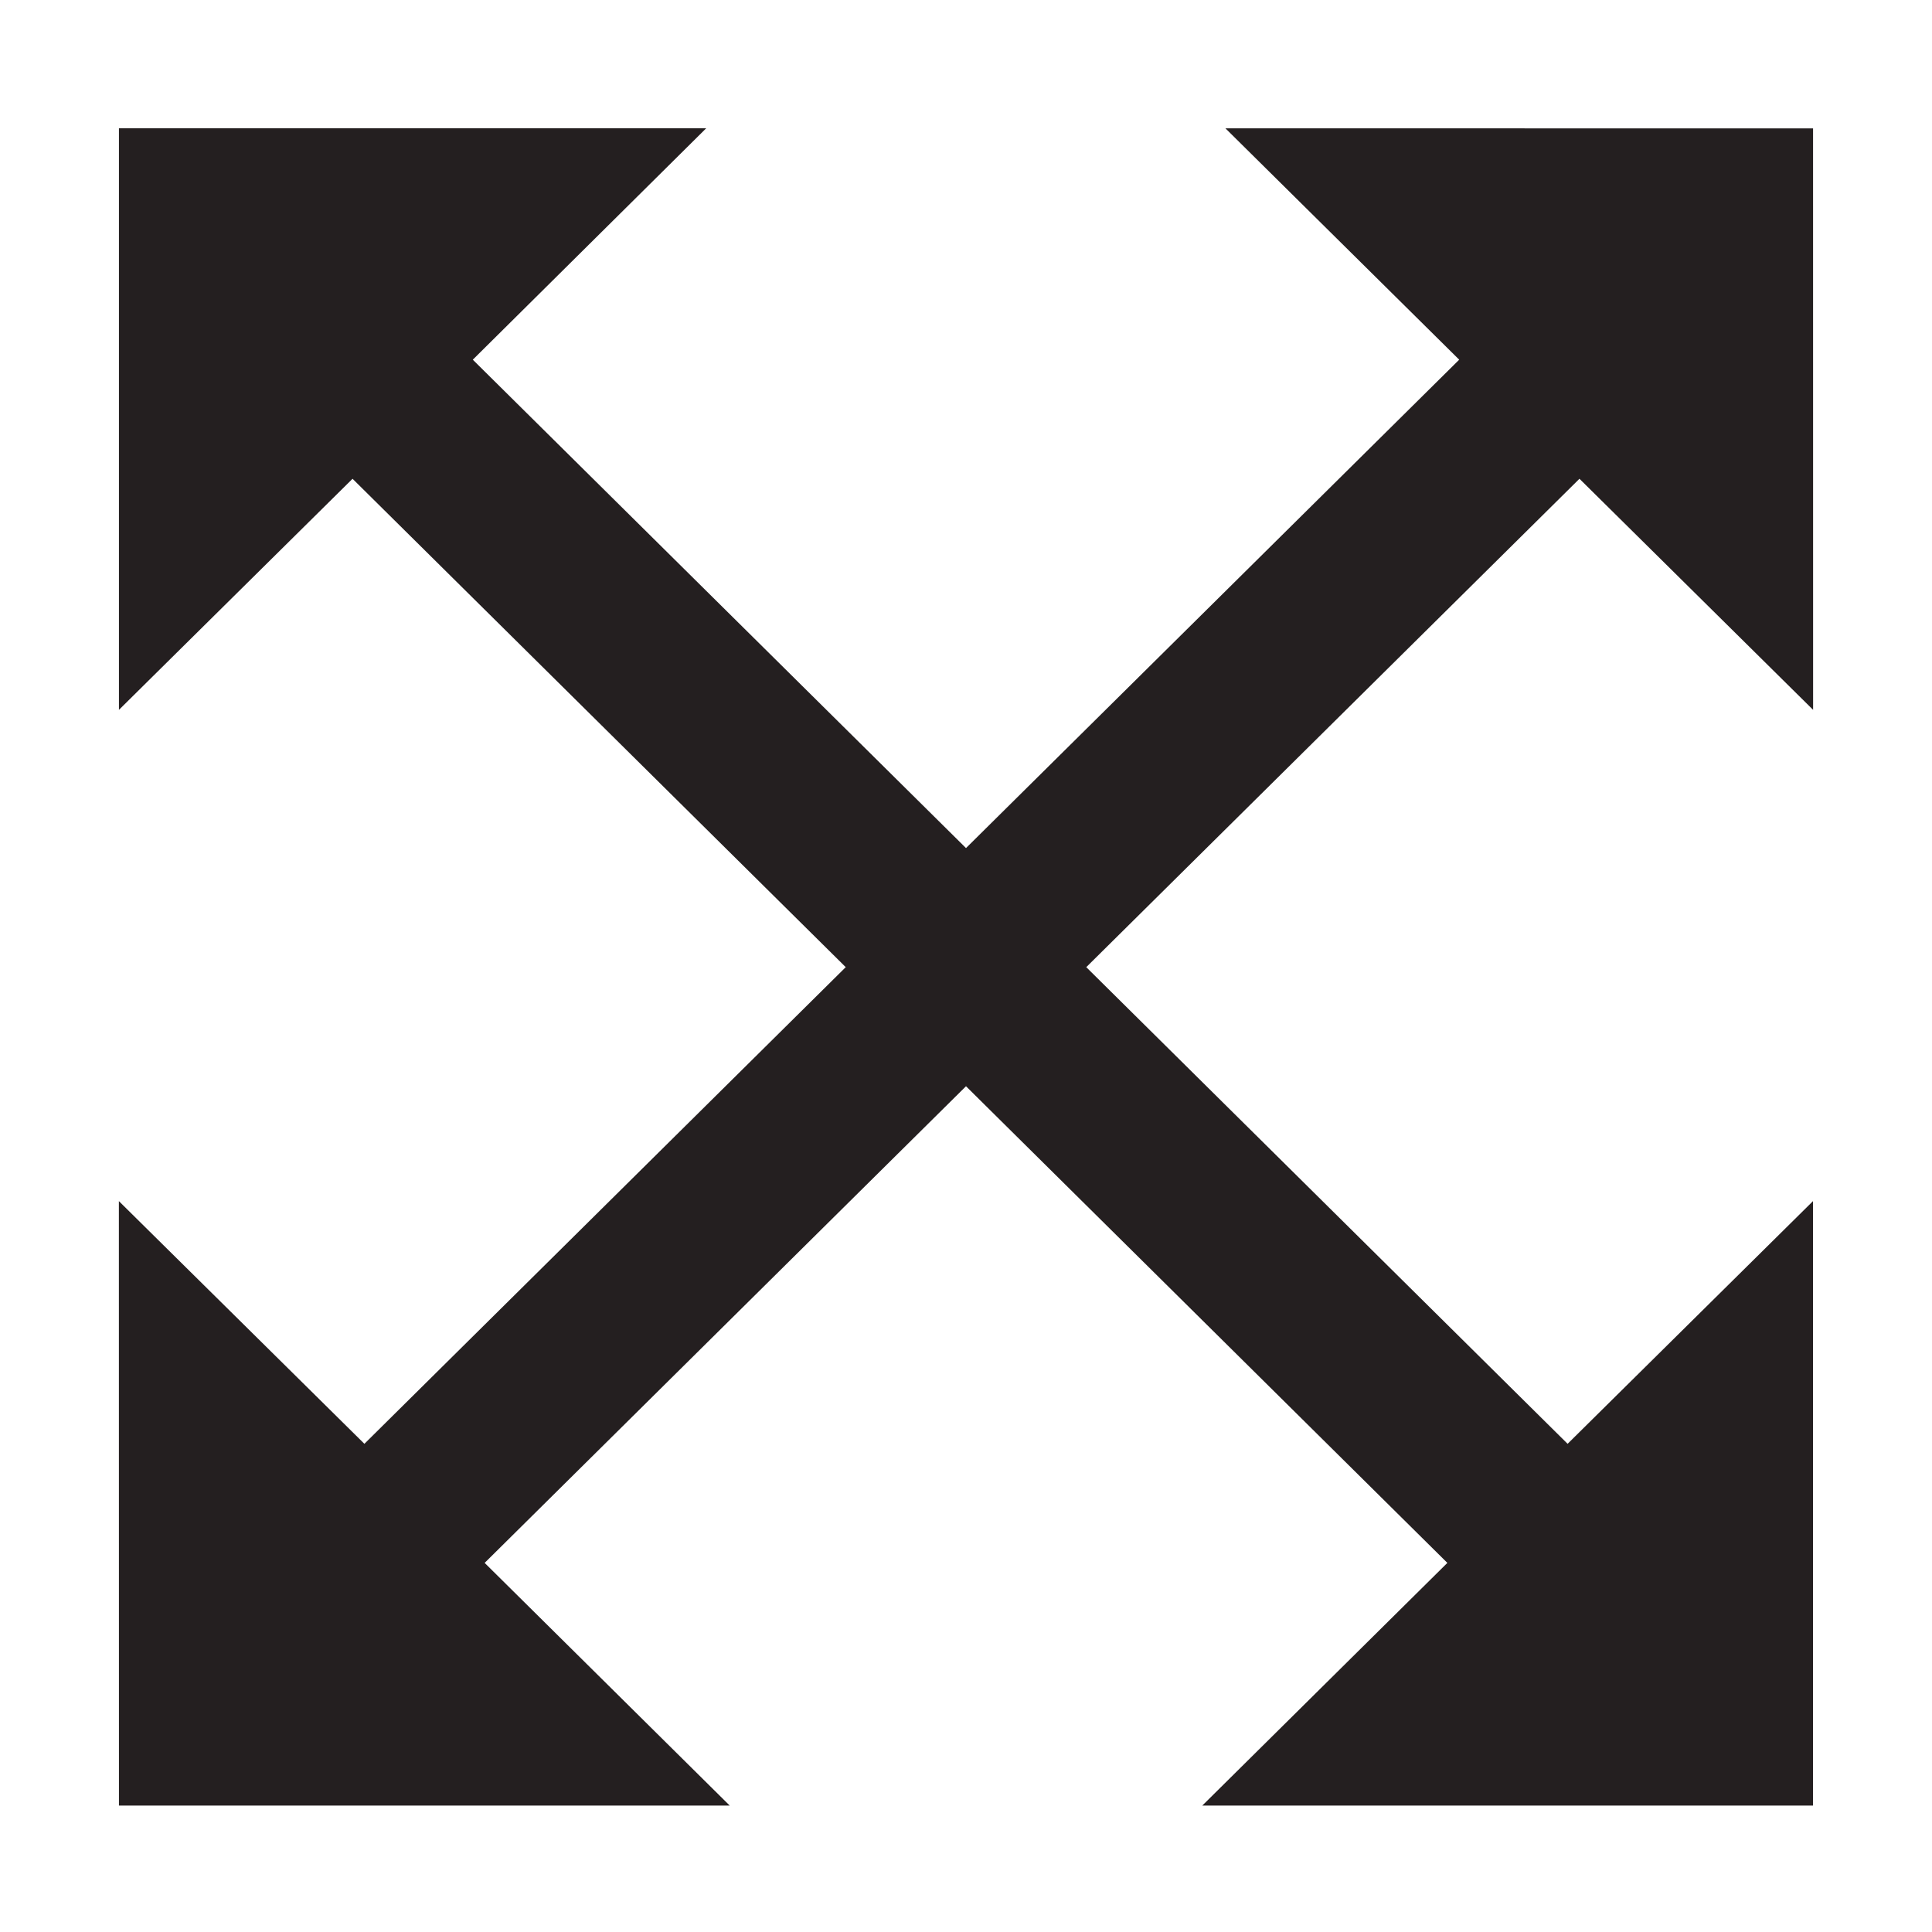
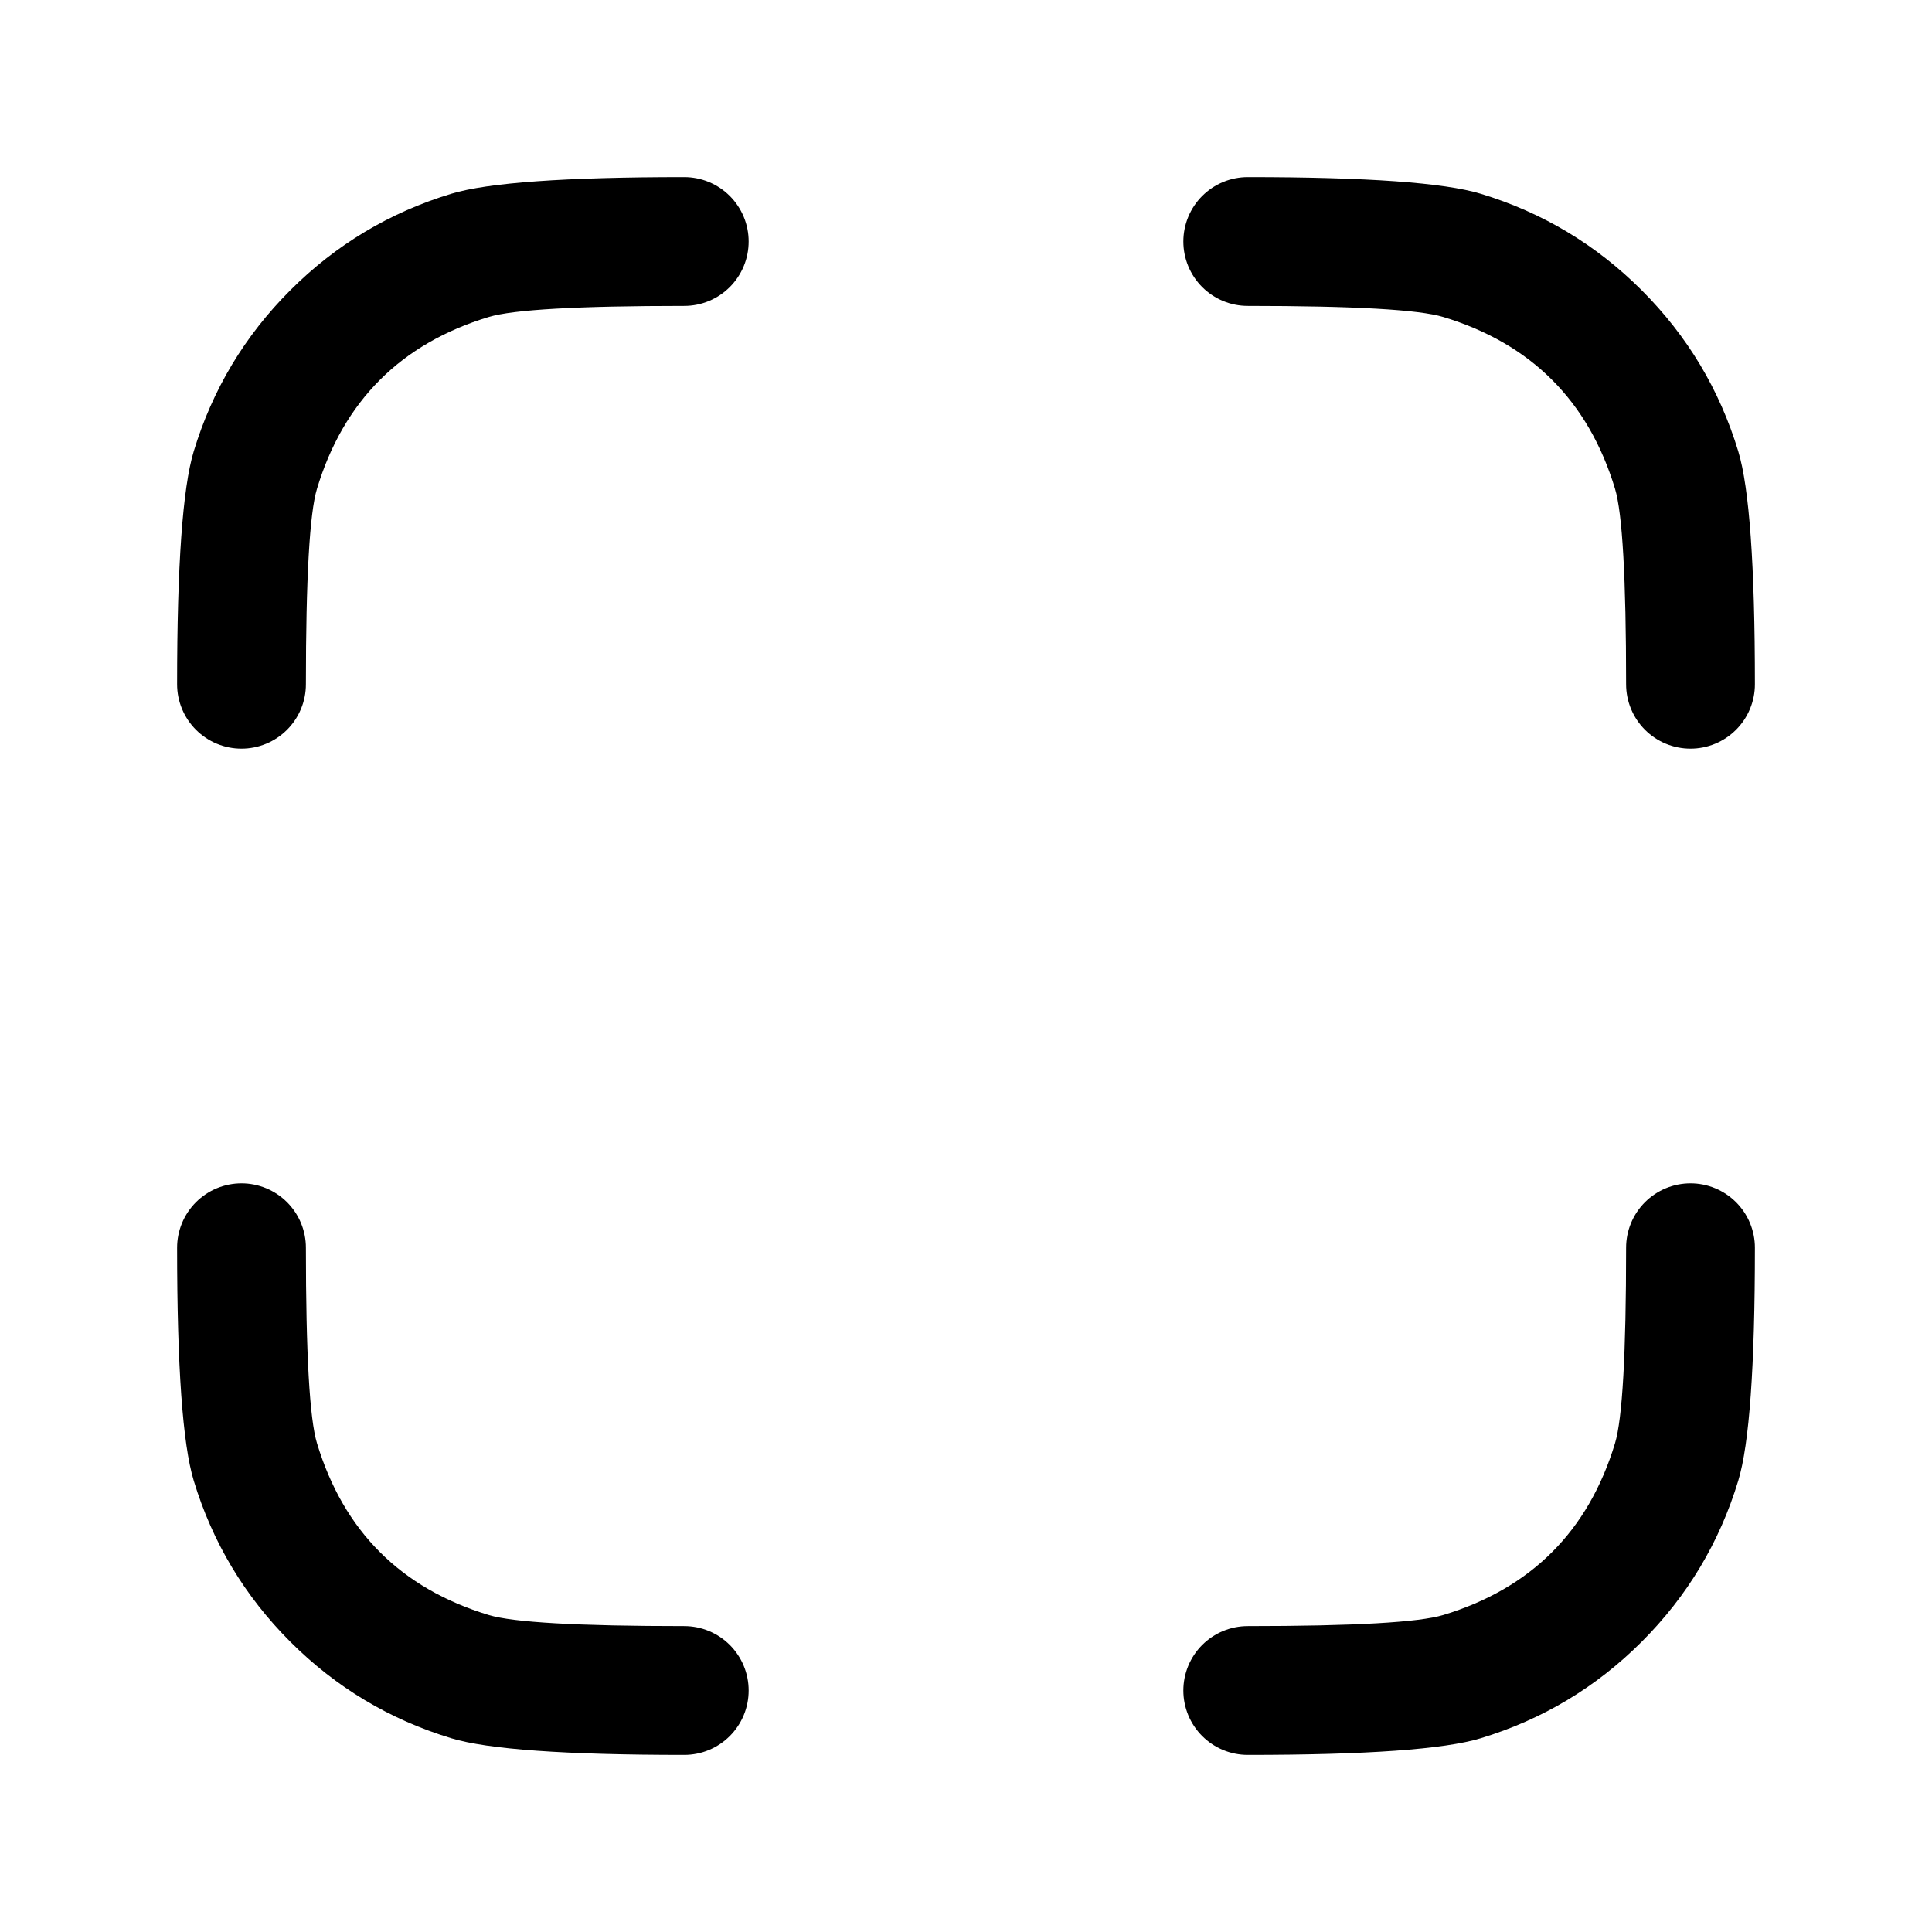
- <svg xmlns="http://www.w3.org/2000/svg" preserveAspectRatio="xMidYMid" width="1024" height="1024" viewBox="0 0 1024 1024">
-   <defs>
-     <style>
-       .cls-1 {
-         fill: #241f20;
-         fill-rule: evenodd;
-       }
-     </style>
-   </defs>
-   <path d="M837.145,253.759 L960.985,376.234 L960.962,68.043 L649.512,68.025 L773.407,190.643 L512.001,449.497 L250.597,190.644 L374.284,68.005 L63.042,68.007 L63.043,376.234 L186.856,253.762 L448.259,512.615 L193.137,765.250 L63.009,636.616 L63.047,956.987 L386.773,957.000 L256.875,828.366 L512.000,575.732 L767.129,828.366 L637.230,957.000 L960.948,956.987 L960.926,636.616 L830.863,765.250 L575.742,512.615 L837.145,253.759 Z" class="cls-1" />
+ <svg xmlns="http://www.w3.org/2000/svg" width="1024" height="1024" viewBox="0 0 1024 1024">
+   <path d="M102.685 239.216Q93.867 268.288 93.867 362.667Q93.867 363.505 93.908 364.342Q93.949 365.178 94.031 366.012Q94.113 366.846 94.236 367.675Q94.359 368.504 94.523 369.326Q94.686 370.148 94.89 370.96Q95.093 371.773 95.336 372.575Q95.58 373.377 95.862 374.166Q96.144 374.955 96.465 375.729Q96.786 376.503 97.144 377.261Q97.502 378.018 97.897 378.757Q98.292 379.496 98.723 380.215Q99.154 380.933 99.619 381.63Q100.085 382.327 100.584 383Q101.083 383.673 101.615 384.321Q102.146 384.968 102.709 385.589Q103.272 386.21 103.864 386.803Q104.457 387.395 105.077 387.958Q105.698 388.521 106.346 389.052Q106.994 389.584 107.667 390.083Q108.34 390.582 109.037 391.047Q109.733 391.513 110.452 391.944Q111.171 392.375 111.91 392.77Q112.649 393.165 113.406 393.523Q114.164 393.881 114.938 394.202Q115.712 394.522 116.501 394.805Q117.29 395.087 118.092 395.33Q118.893 395.573 119.706 395.777Q120.519 395.981 121.341 396.144Q122.163 396.308 122.992 396.431Q123.82 396.553 124.654 396.636Q125.488 396.718 126.325 396.759Q127.162 396.8 128 396.8Q128.838 396.8 129.675 396.759Q130.512 396.718 131.346 396.636Q132.18 396.553 133.008 396.431Q133.837 396.308 134.659 396.144Q135.481 395.981 136.294 395.777Q137.107 395.573 137.908 395.33Q138.71 395.087 139.499 394.805Q140.288 394.522 141.062 394.202Q141.836 393.881 142.594 393.523Q143.351 393.165 144.09 392.77Q144.829 392.375 145.548 391.944Q146.267 391.513 146.963 391.047Q147.66 390.582 148.333 390.083Q149.006 389.584 149.654 389.052Q150.302 388.52 150.923 387.958Q151.543 387.395 152.136 386.803Q152.728 386.21 153.291 385.589Q153.854 384.968 154.385 384.321Q154.917 383.673 155.416 383Q155.915 382.327 156.381 381.63Q156.846 380.933 157.277 380.215Q157.708 379.496 158.103 378.757Q158.498 378.018 158.856 377.261Q159.214 376.503 159.535 375.729Q159.856 374.955 160.138 374.166Q160.42 373.377 160.664 372.575Q160.907 371.773 161.11 370.96Q161.314 370.148 161.477 369.326Q161.641 368.504 161.764 367.675Q161.887 366.846 161.969 366.012Q162.051 365.178 162.092 364.342Q162.133 363.505 162.133 362.667Q162.133 278.414 168.012 259.033Q189.197 189.197 259.033 168.012Q278.414 162.133 362.667 162.133Q363.505 162.133 364.342 162.092Q365.178 162.051 366.012 161.969Q366.846 161.887 367.675 161.764Q368.504 161.641 369.326 161.477Q370.148 161.314 370.96 161.11Q371.773 160.907 372.575 160.664Q373.377 160.42 374.166 160.138Q374.955 159.856 375.729 159.535Q376.503 159.214 377.261 158.856Q378.018 158.498 378.757 158.103Q379.496 157.708 380.215 157.277Q380.933 156.846 381.63 156.381Q382.327 155.915 383 155.416Q383.673 154.917 384.321 154.385Q384.968 153.854 385.589 153.291Q386.21 152.728 386.803 152.136Q387.395 151.543 387.958 150.923Q388.521 150.302 389.052 149.654Q389.584 149.006 390.083 148.333Q390.582 147.66 391.047 146.963Q391.513 146.267 391.944 145.548Q392.375 144.829 392.77 144.09Q393.165 143.351 393.523 142.594Q393.881 141.836 394.202 141.062Q394.522 140.288 394.805 139.499Q395.087 138.71 395.33 137.908Q395.573 137.107 395.777 136.294Q395.981 135.481 396.144 134.659Q396.308 133.837 396.431 133.008Q396.553 132.18 396.636 131.346Q396.718 130.512 396.759 129.675Q396.8 128.838 396.8 128Q396.8 127.162 396.759 126.325Q396.718 125.488 396.636 124.654Q396.553 123.82 396.431 122.992Q396.308 122.163 396.144 121.341Q395.981 120.519 395.777 119.706Q395.573 118.893 395.33 118.092Q395.087 117.29 394.805 116.501Q394.522 115.712 394.202 114.938Q393.881 114.164 393.523 113.406Q393.165 112.649 392.77 111.91Q392.375 111.171 391.944 110.452Q391.513 109.733 391.047 109.037Q390.582 108.34 390.083 107.667Q389.584 106.994 389.052 106.346Q388.52 105.698 387.958 105.077Q387.395 104.457 386.803 103.864Q386.21 103.272 385.589 102.709Q384.968 102.146 384.321 101.615Q383.673 101.083 383 100.584Q382.327 100.085 381.63 99.619Q380.933 99.154 380.215 98.723Q379.496 98.292 378.757 97.897Q378.018 97.502 377.261 97.144Q376.503 96.786 375.729 96.465Q374.955 96.144 374.166 95.862Q373.377 95.58 372.575 95.336Q371.773 95.093 370.96 94.89Q370.148 94.686 369.326 94.523Q368.504 94.359 367.675 94.236Q366.846 94.113 366.012 94.031Q365.178 93.949 364.342 93.908Q363.505 93.867 362.667 93.867Q268.288 93.867 239.216 102.685Q190.126 117.577 153.851 153.851Q117.577 190.126 102.685 239.216ZM855.989 259.031Q861.867 278.413 861.867 362.667Q861.867 363.505 861.908 364.342Q861.949 365.178 862.031 366.012Q862.113 366.846 862.236 367.675Q862.359 368.504 862.522 369.326Q862.686 370.148 862.89 370.96Q863.093 371.773 863.336 372.575Q863.58 373.377 863.862 374.166Q864.144 374.955 864.465 375.729Q864.786 376.503 865.144 377.261Q865.502 378.018 865.897 378.757Q866.292 379.496 866.723 380.215Q867.154 380.933 867.619 381.63Q868.085 382.327 868.584 383Q869.083 383.673 869.615 384.321Q870.146 384.968 870.709 385.589Q871.272 386.21 871.864 386.803Q872.457 387.395 873.077 387.958Q873.698 388.521 874.346 389.052Q874.994 389.584 875.667 390.083Q876.34 390.582 877.036 391.047Q877.733 391.513 878.452 391.944Q879.171 392.375 879.91 392.77Q880.649 393.165 881.406 393.523Q882.164 393.881 882.938 394.202Q883.712 394.522 884.501 394.805Q885.29 395.087 886.092 395.33Q886.893 395.573 887.706 395.777Q888.519 395.981 889.341 396.144Q890.163 396.308 890.992 396.431Q891.82 396.553 892.654 396.636Q893.488 396.718 894.325 396.759Q895.162 396.8 896 396.8Q896.838 396.8 897.675 396.759Q898.512 396.718 899.346 396.636Q900.179 396.553 901.008 396.431Q901.837 396.308 902.659 396.144Q903.481 395.981 904.294 395.777Q905.106 395.573 905.908 395.33Q906.71 395.087 907.499 394.805Q908.288 394.522 909.062 394.202Q909.836 393.881 910.594 393.523Q911.351 393.165 912.09 392.77Q912.829 392.375 913.548 391.944Q914.267 391.513 914.963 391.047Q915.66 390.582 916.333 390.083Q917.006 389.584 917.654 389.052Q918.302 388.52 918.923 387.958Q919.543 387.395 920.136 386.803Q920.728 386.21 921.291 385.589Q921.854 384.968 922.385 384.321Q922.917 383.673 923.416 383Q923.915 382.327 924.381 381.63Q924.846 380.933 925.277 380.215Q925.708 379.496 926.103 378.757Q926.498 378.018 926.856 377.261Q927.214 376.503 927.535 375.729Q927.856 374.955 928.138 374.166Q928.42 373.377 928.663 372.575Q928.907 371.773 929.11 370.96Q929.314 370.148 929.477 369.326Q929.641 368.504 929.764 367.675Q929.887 366.846 929.969 366.012Q930.051 365.178 930.092 364.342Q930.133 363.505 930.133 362.667Q930.133 268.289 921.317 239.218Q906.425 190.126 870.148 153.851Q833.873 117.577 784.782 102.685Q755.711 93.867 661.333 93.867Q660.495 93.867 659.658 93.908Q658.822 93.949 657.988 94.031Q657.154 94.113 656.325 94.236Q655.496 94.359 654.674 94.523Q653.852 94.686 653.04 94.89Q652.227 95.093 651.425 95.336Q650.623 95.58 649.834 95.862Q649.045 96.144 648.271 96.465Q647.497 96.786 646.739 97.144Q645.982 97.502 645.243 97.897Q644.504 98.292 643.785 98.723Q643.067 99.154 642.37 99.619Q641.673 100.085 641 100.584Q640.327 101.083 639.679 101.615Q639.032 102.146 638.411 102.709Q637.79 103.272 637.197 103.864Q636.605 104.457 636.042 105.077Q635.479 105.698 634.948 106.346Q634.416 106.994 633.917 107.667Q633.418 108.34 632.952 109.037Q632.487 109.733 632.056 110.452Q631.625 111.171 631.23 111.91Q630.835 112.649 630.477 113.406Q630.119 114.164 629.798 114.938Q629.478 115.712 629.195 116.501Q628.913 117.29 628.67 118.092Q628.427 118.893 628.223 119.706Q628.019 120.519 627.856 121.341Q627.692 122.163 627.569 122.992Q627.446 123.82 627.364 124.654Q627.282 125.488 627.241 126.325Q627.2 127.162 627.2 128Q627.2 128.838 627.241 129.675Q627.282 130.512 627.364 131.346Q627.446 132.18 627.569 133.008Q627.692 133.837 627.856 134.659Q628.019 135.481 628.223 136.294Q628.427 137.107 628.67 137.908Q628.913 138.71 629.195 139.499Q629.478 140.288 629.798 141.062Q630.119 141.836 630.477 142.594Q630.835 143.351 631.23 144.09Q631.625 144.829 632.056 145.548Q632.487 146.267 632.952 146.963Q633.418 147.66 633.917 148.333Q634.416 149.006 634.948 149.654Q635.479 150.302 636.042 150.923Q636.605 151.543 637.197 152.136Q637.79 152.728 638.411 153.291Q639.032 153.854 639.679 154.385Q640.327 154.917 641 155.416Q641.673 155.915 642.37 156.381Q643.067 156.846 643.785 157.277Q644.504 157.708 645.243 158.103Q645.982 158.498 646.739 158.856Q647.497 159.214 648.271 159.535Q649.045 159.856 649.834 160.138Q650.623 160.42 651.425 160.664Q652.227 160.907 653.04 161.11Q653.852 161.314 654.674 161.477Q655.496 161.641 656.325 161.764Q657.154 161.887 657.988 161.969Q658.822 162.051 659.659 162.092Q660.495 162.133 661.333 162.133Q745.584 162.133 764.965 168.012Q834.805 189.198 855.989 259.031ZM239.218 921.317Q268.289 930.133 362.667 930.133Q363.505 930.133 364.342 930.092Q365.178 930.051 366.012 929.969Q366.846 929.887 367.675 929.764Q368.504 929.641 369.326 929.477Q370.148 929.314 370.96 929.11Q371.773 928.907 372.575 928.663Q373.377 928.42 374.166 928.138Q374.955 927.856 375.729 927.535Q376.503 927.214 377.261 926.856Q378.018 926.498 378.757 926.103Q379.496 925.708 380.215 925.277Q380.933 924.846 381.63 924.381Q382.327 923.915 383 923.416Q383.673 922.917 384.321 922.385Q384.968 921.854 385.589 921.291Q386.21 920.728 386.803 920.136Q387.395 919.543 387.958 918.922Q388.521 918.302 389.052 917.654Q389.584 917.006 390.083 916.333Q390.582 915.66 391.047 914.963Q391.513 914.267 391.944 913.548Q392.375 912.829 392.77 912.09Q393.165 911.351 393.523 910.594Q393.881 909.836 394.202 909.062Q394.522 908.288 394.805 907.499Q395.087 906.71 395.33 905.908Q395.573 905.106 395.777 904.294Q395.981 903.481 396.144 902.659Q396.308 901.837 396.431 901.008Q396.553 900.179 396.636 899.346Q396.718 898.512 396.759 897.675Q396.8 896.838 396.8 896Q396.8 895.162 396.759 894.325Q396.718 893.488 396.636 892.654Q396.553 891.82 396.431 890.992Q396.308 890.163 396.144 889.341Q395.981 888.519 395.777 887.706Q395.573 886.893 395.33 886.092Q395.087 885.29 394.805 884.501Q394.522 883.712 394.202 882.938Q393.881 882.164 393.523 881.406Q393.165 880.649 392.77 879.91Q392.375 879.171 391.944 878.452Q391.513 877.733 391.047 877.036Q390.582 876.34 390.083 875.667Q389.584 874.994 389.052 874.346Q388.52 873.698 387.958 873.077Q387.395 872.457 386.803 871.864Q386.21 871.272 385.589 870.709Q384.968 870.146 384.321 869.615Q383.673 869.083 383 868.584Q382.327 868.085 381.63 867.619Q380.933 867.154 380.215 866.723Q379.496 866.292 378.757 865.897Q378.018 865.502 377.261 865.144Q376.503 864.786 375.729 864.465Q374.955 864.144 374.166 863.862Q373.377 863.58 372.575 863.336Q371.773 863.093 370.96 862.89Q370.148 862.686 369.326 862.523Q368.504 862.359 367.675 862.236Q366.846 862.113 366.012 862.031Q365.178 861.949 364.342 861.908Q363.505 861.867 362.667 861.867Q278.413 861.867 259.031 855.989Q189.198 834.805 168.012 764.965Q162.133 745.584 162.133 661.333Q162.133 660.495 162.092 659.658Q162.051 658.822 161.969 657.988Q161.887 657.154 161.764 656.325Q161.641 655.496 161.477 654.674Q161.314 653.852 161.11 653.04Q160.907 652.227 160.664 651.425Q160.42 650.623 160.138 649.834Q159.856 649.045 159.535 648.271Q159.214 647.497 158.856 646.739Q158.498 645.982 158.103 645.243Q157.708 644.504 157.277 643.785Q156.846 643.067 156.381 642.37Q155.915 641.673 155.416 641Q154.917 640.327 154.385 639.679Q153.854 639.032 153.291 638.411Q152.728 637.79 152.136 637.197Q151.543 636.605 150.923 636.042Q150.302 635.479 149.654 634.948Q149.006 634.416 148.333 633.917Q147.66 633.418 146.963 632.952Q146.267 632.487 145.548 632.056Q144.829 631.625 144.09 631.23Q143.351 630.835 142.594 630.477Q141.836 630.119 141.062 629.798Q140.288 629.478 139.499 629.195Q138.71 628.913 137.908 628.67Q137.107 628.427 136.294 628.223Q135.481 628.019 134.659 627.856Q133.837 627.692 133.008 627.569Q132.18 627.447 131.346 627.364Q130.512 627.282 129.675 627.241Q128.838 627.2 128 627.2Q127.162 627.2 126.325 627.241Q125.488 627.282 124.654 627.364Q123.82 627.447 122.992 627.569Q122.163 627.692 121.341 627.856Q120.519 628.019 119.706 628.223Q118.893 628.427 118.092 628.67Q117.29 628.913 116.501 629.195Q115.712 629.478 114.938 629.798Q114.164 630.119 113.406 630.477Q112.649 630.835 111.91 631.23Q111.171 631.625 110.452 632.056Q109.733 632.487 109.037 632.952Q108.34 633.418 107.667 633.917Q106.994 634.416 106.346 634.948Q105.698 635.479 105.077 636.042Q104.457 636.605 103.864 637.197Q103.272 637.79 102.709 638.411Q102.146 639.032 101.615 639.679Q101.083 640.327 100.584 641Q100.085 641.673 99.619 642.37Q99.154 643.067 98.723 643.785Q98.292 644.504 97.897 645.243Q97.502 645.982 97.144 646.739Q96.786 647.497 96.465 648.271Q96.144 649.045 95.862 649.834Q95.58 650.623 95.336 651.425Q95.093 652.227 94.89 653.04Q94.686 653.852 94.523 654.674Q94.359 655.496 94.236 656.325Q94.113 657.154 94.031 657.988Q93.949 658.822 93.908 659.659Q93.867 660.495 93.867 661.333Q93.867 755.711 102.685 784.782Q117.577 833.873 153.851 870.148Q190.126 906.425 239.218 921.317ZM764.967 855.989Q745.585 861.867 661.333 861.867Q660.495 861.867 659.658 861.908Q658.822 861.949 657.988 862.031Q657.154 862.113 656.325 862.236Q655.496 862.359 654.674 862.523Q653.852 862.686 653.04 862.89Q652.227 863.093 651.425 863.336Q650.623 863.58 649.834 863.862Q649.045 864.144 648.271 864.465Q647.497 864.786 646.739 865.144Q645.982 865.502 645.243 865.897Q644.504 866.292 643.785 866.723Q643.067 867.154 642.37 867.619Q641.673 868.085 641 868.584Q640.327 869.083 639.679 869.615Q639.032 870.146 638.411 870.709Q637.79 871.272 637.197 871.864Q636.605 872.457 636.042 873.077Q635.479 873.698 634.948 874.346Q634.416 874.994 633.917 875.667Q633.418 876.34 632.952 877.036Q632.487 877.733 632.056 878.452Q631.625 879.171 631.23 879.91Q630.835 880.649 630.477 881.406Q630.119 882.164 629.798 882.938Q629.478 883.712 629.195 884.501Q628.913 885.29 628.67 886.092Q628.427 886.893 628.223 887.706Q628.019 888.519 627.856 889.341Q627.692 890.163 627.569 890.992Q627.446 891.82 627.364 892.654Q627.282 893.488 627.241 894.325Q627.2 895.162 627.2 896Q627.2 896.838 627.241 897.675Q627.282 898.512 627.364 899.346Q627.446 900.179 627.569 901.008Q627.692 901.837 627.856 902.659Q628.019 903.481 628.223 904.294Q628.427 905.106 628.67 905.908Q628.913 906.71 629.195 907.499Q629.478 908.288 629.798 909.062Q630.119 909.836 630.477 910.594Q630.835 911.351 631.23 912.09Q631.625 912.829 632.056 913.548Q632.487 914.267 632.952 914.963Q633.418 915.66 633.917 916.333Q634.416 917.006 634.948 917.654Q635.479 918.302 636.042 918.923Q636.605 919.543 637.197 920.136Q637.79 920.728 638.411 921.291Q639.032 921.854 639.679 922.385Q640.327 922.917 641 923.416Q641.673 923.915 642.37 924.381Q643.067 924.846 643.785 925.277Q644.504 925.708 645.243 926.103Q645.982 926.498 646.739 926.856Q647.497 927.214 648.271 927.535Q649.045 927.856 649.834 928.138Q650.623 928.42 651.425 928.663Q652.227 928.907 653.04 929.11Q653.852 929.314 654.674 929.477Q655.496 929.641 656.325 929.764Q657.154 929.887 657.988 929.969Q658.822 930.051 659.659 930.092Q660.495 930.133 661.333 930.133Q755.71 930.133 784.78 921.317Q833.873 906.425 870.149 870.149Q906.425 833.873 921.316 784.782Q930.133 755.71 930.133 661.333Q930.133 660.495 930.092 659.658Q930.051 658.822 929.969 657.988Q929.887 657.154 929.764 656.325Q929.641 655.496 929.477 654.674Q929.314 653.852 929.11 653.04Q928.907 652.227 928.663 651.425Q928.42 650.623 928.138 649.834Q927.856 649.045 927.535 648.271Q927.214 647.497 926.856 646.739Q926.498 645.982 926.103 645.243Q925.708 644.504 925.277 643.785Q924.846 643.067 924.381 642.37Q923.915 641.673 923.416 641Q922.917 640.327 922.385 639.679Q921.854 639.032 921.291 638.411Q920.728 637.79 920.136 637.197Q919.543 636.605 918.922 636.042Q918.302 635.479 917.654 634.948Q917.006 634.416 916.333 633.917Q915.66 633.418 914.963 632.952Q914.267 632.487 913.548 632.056Q912.829 631.625 912.09 631.23Q911.351 630.835 910.594 630.477Q909.836 630.119 909.062 629.798Q908.288 629.478 907.499 629.195Q906.71 628.913 905.908 628.67Q905.106 628.427 904.294 628.223Q903.481 628.019 902.659 627.856Q901.837 627.692 901.008 627.569Q900.179 627.447 899.346 627.364Q898.512 627.282 897.675 627.241Q896.838 627.2 896 627.2Q895.162 627.2 894.325 627.241Q893.488 627.282 892.654 627.364Q891.82 627.447 890.992 627.569Q890.163 627.692 889.341 627.856Q888.519 628.019 887.706 628.223Q886.893 628.427 886.092 628.67Q885.29 628.913 884.501 629.195Q883.712 629.478 882.938 629.798Q882.164 630.119 881.406 630.477Q880.649 630.835 879.91 631.23Q879.171 631.625 878.452 632.056Q877.733 632.487 877.036 632.952Q876.34 633.418 875.667 633.917Q874.994 634.416 874.346 634.948Q873.698 635.479 873.077 636.042Q872.457 636.605 871.864 637.197Q871.272 637.79 870.709 638.411Q870.146 639.032 869.615 639.679Q869.083 640.327 868.584 641Q868.085 641.673 867.619 642.37Q867.154 643.067 866.723 643.785Q866.292 644.504 865.897 645.243Q865.502 645.982 865.144 646.739Q864.786 647.497 864.465 648.271Q864.144 649.045 863.862 649.834Q863.58 650.623 863.336 651.425Q863.093 652.227 862.89 653.04Q862.686 653.852 862.522 654.674Q862.359 655.496 862.236 656.325Q862.113 657.154 862.031 657.988Q861.949 658.822 861.908 659.659Q861.867 660.495 861.867 661.333Q861.867 745.585 855.989 764.965Q834.804 834.804 764.967 855.989Z" />
</svg>
